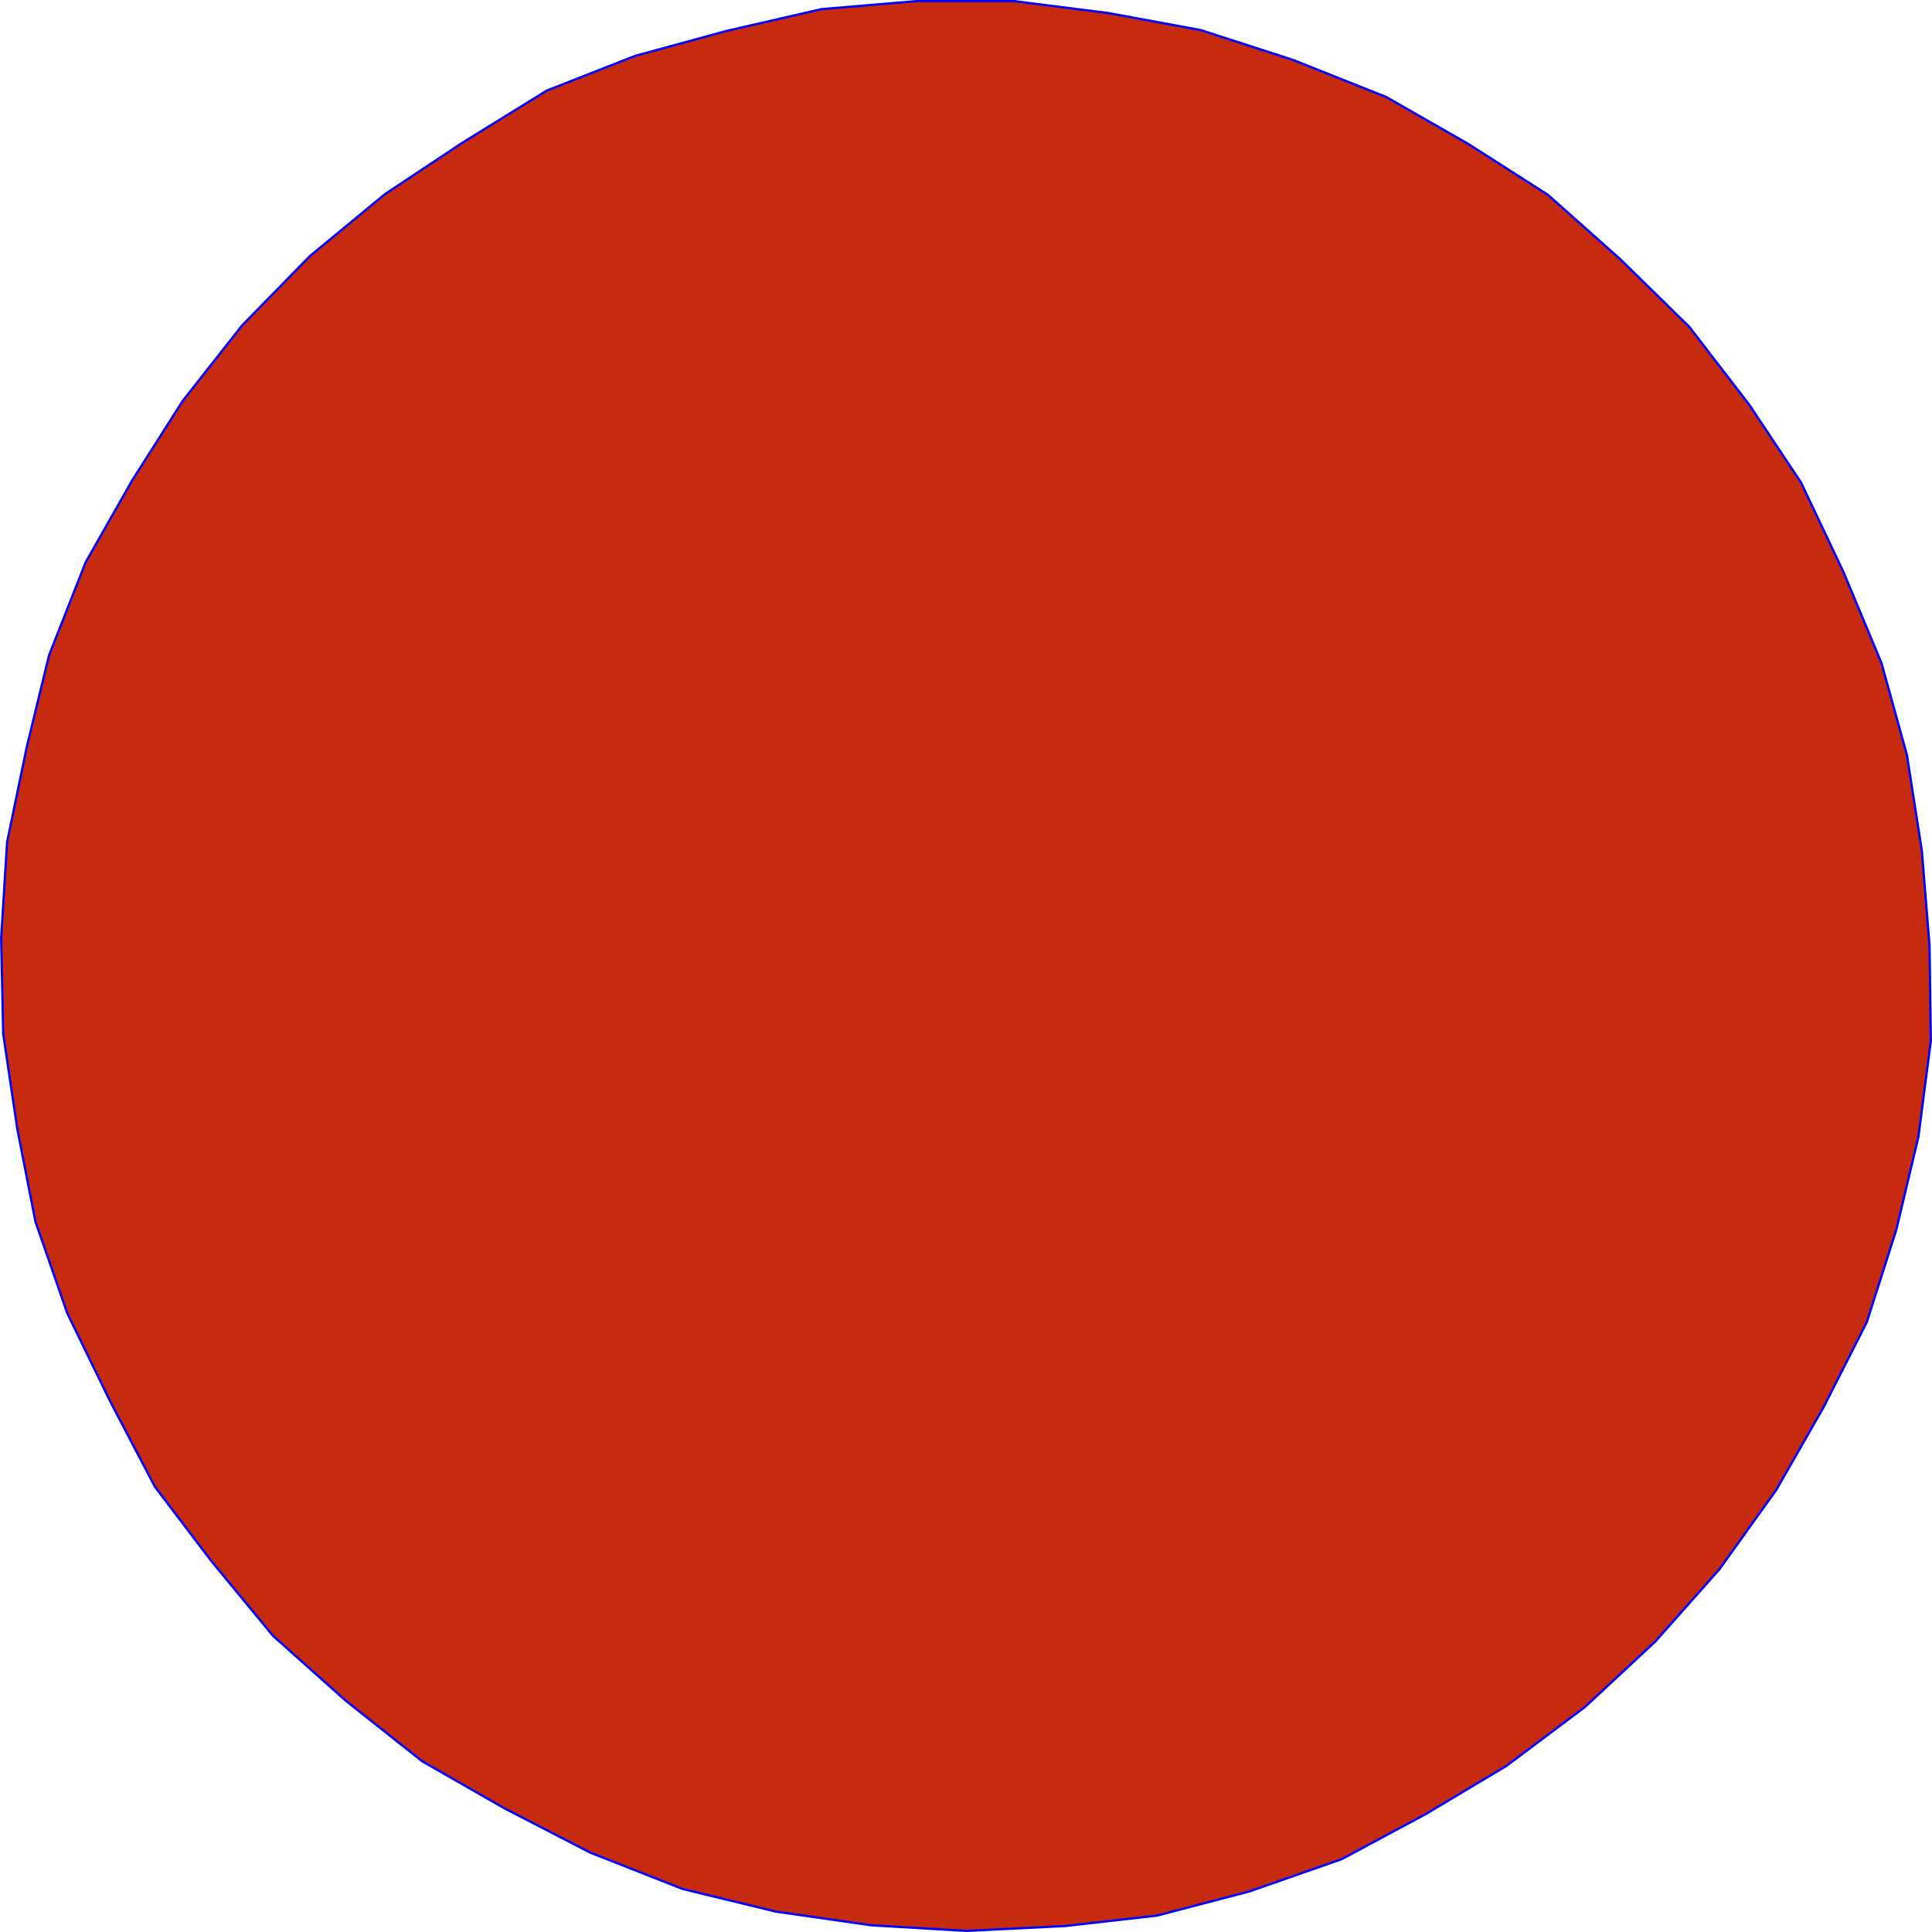
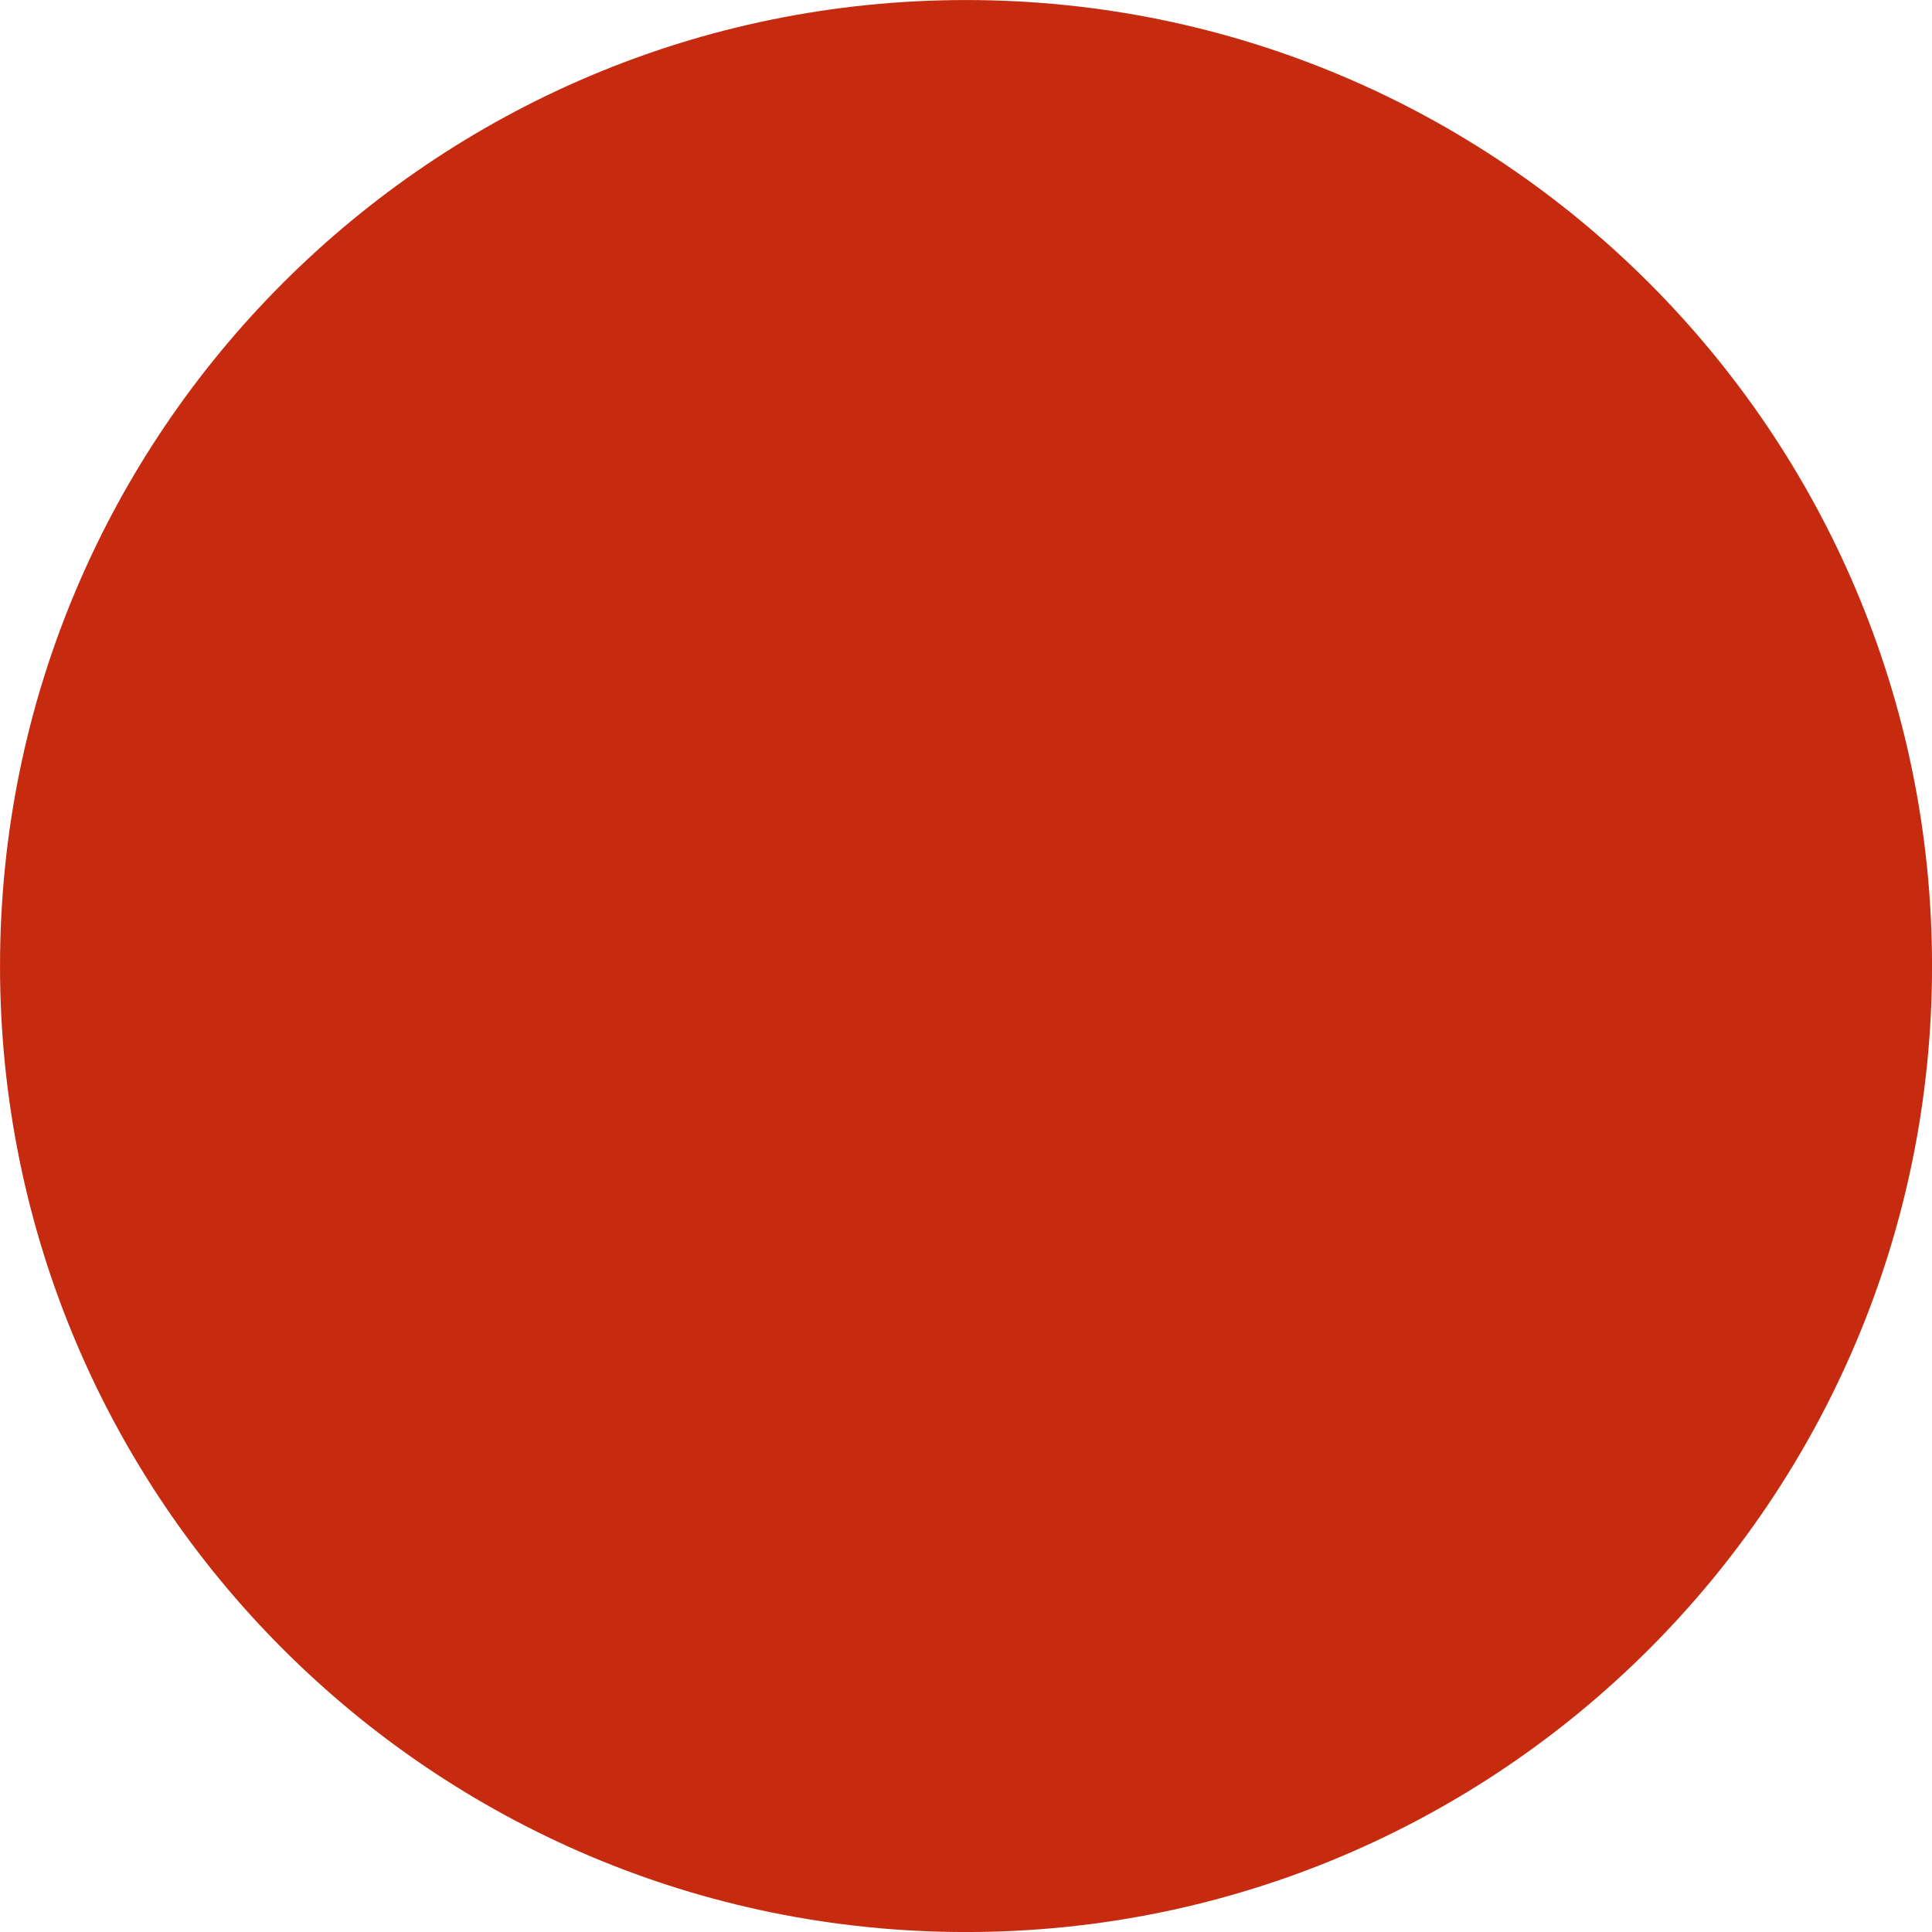
<svg xmlns="http://www.w3.org/2000/svg" width="9.031mm" height="9.031mm" viewBox="0 0 32 32" id="svg24170" version="1.1">
  <defs id="defs24172">
    <clipPath id="clipPath13218" clipPathUnits="userSpaceOnUse">
      <path style="clip-rule:evenodd" id="path13220" d="m 12,12.036 0,820.22 952.023,0 0,-820.22 -952.023,0 z" />
    </clipPath>
  </defs>
-   <g id="layer1" transform="translate(-48.81185,-76.89768)">
+   <g id="layer1" transform="translate(-48.99552,-75.9181)">
    <g transform="matrix(1.249422,0,0,-1.249802,-293.7955,425.832)" id="g13214">
      <g id="g13216" clip-path="url(#clipPath13218)">
-         <path d="m 288.788,264.662 -0.454,-0.356 -0.488,-0.239 -0.5,-0.143 -0.544,0.006 -0.578,0.123 -0.505,0.22 -0.453,0.359 -0.326,0.403 -0.274,0.542 -0.103,0.544 -0.007,0.534 0.078,0.556 0.228,0.493 0.8,0.818 0.488,0.239 0.543,0.079 0.544,0.015 0.546,-0.091 0.548,-0.262 0.41,-0.317 0.369,-0.445 0.231,-0.5 0.136,-0.575 0.007,-0.555 -0.122,-0.492 -0.228,-0.493 -0.346,-0.462 z" style="fill:none;stroke:#ff0000;stroke-width:0.06;stroke-linecap:round;stroke-linejoin:round;stroke-miterlimit:10;stroke-dasharray:none;stroke-opacity:1" id="path13222" />
-         <path d="m 288.788,264.662 -0.454,-0.356 -0.488,-0.239 -0.5,-0.143 -0.544,0.006 -0.578,0.123 -0.505,0.22 -0.453,0.359 -0.326,0.403 -0.274,0.542 -0.103,0.544 -0.007,0.534 0.078,0.556 0.228,0.493 0.8,0.818 0.488,0.239 0.543,0.079 0.544,0.015 0.546,-0.091 0.548,-0.262 0.41,-0.317 0.369,-0.445 0.231,-0.5 0.136,-0.575 0.007,-0.555 -0.122,-0.492 -0.228,-0.493 -0.346,-0.462 z" style="fill:#ff0000;fill-opacity:1;fill-rule:evenodd;stroke:none" id="path13224" />
-         <path d="m 288.096,265.339 -0.359,-0.281 -0.404,-0.132 -0.448,-0.004 -0.449,0.082 -0.377,0.264 -0.324,0.318 -0.133,0.405 -0.091,0.448 0.08,0.449 0.219,0.418 0.316,0.323 0.361,0.174 0.458,0.1 0.439,-0.092 0.407,-0.125 0.324,-0.318 0.282,-0.361 0.091,-0.448 0.006,-0.448 -0.133,-0.418 -0.262,-0.355 z" style="fill:none;stroke:#1e1e00;stroke-width:0.06;stroke-linecap:round;stroke-linejoin:round;stroke-miterlimit:10;stroke-dasharray:none;stroke-opacity:1" id="path13226" />
-         <path d="m 288.096,265.339 -0.359,-0.281 -0.404,-0.132 -0.448,-0.004 -0.449,0.082 -0.377,0.264 -0.324,0.318 -0.133,0.405 -0.091,0.448 0.08,0.449 0.219,0.418 0.316,0.323 0.361,0.174 0.458,0.1 0.439,-0.092 0.407,-0.125 0.324,-0.318 0.282,-0.361 0.091,-0.448 0.006,-0.448 -0.133,-0.418 -0.262,-0.355 z" style="fill:#1e1e00;fill-opacity:1;fill-rule:evenodd;stroke:none" id="path13228" />
-         <path d="m 286.729,262.925 -0.049,6.918 0.042,0.043 0.544,0.015 0.054,-0.053 -0.006,-6.865 -0.009,-0.096 -0.534,-0.005 -0.043,0.042 z" style="fill:none;stroke:#ff0000;stroke-width:0.06;stroke-linecap:round;stroke-linejoin:round;stroke-miterlimit:10;stroke-dasharray:none;stroke-opacity:1" id="path13230" />
-         <path d="m 286.729,262.925 -0.049,6.918 0.042,0.043 0.544,0.015 0.054,-0.053 -0.006,-6.865 -0.009,-0.096 -0.534,-0.005 -0.043,0.042 z" style="fill:#ff0000;fill-opacity:1;fill-rule:evenodd;stroke:none" id="path13232" />
-         <path d="m 290.477,266.128 -6.863,-0.069 -0.054,0.053 0.004,0.545 6.863,0.047 0.043,-0.042 0.049,-0.491 -0.042,-0.043 z" style="fill:none;stroke:#ff0000;stroke-width:0.06;stroke-linecap:round;stroke-linejoin:round;stroke-miterlimit:10;stroke-dasharray:none;stroke-opacity:1" id="path13234" />
-         <path d="m 290.477,266.128 -6.863,-0.069 -0.054,0.053 0.004,0.545 6.863,0.047 0.043,-0.042 0.049,-0.491 -0.042,-0.043 z" style="fill:#ff0000;fill-opacity:1;fill-rule:evenodd;stroke:none" id="path13236" />
-         <path d="m 296.152,257.453 -0.939,-0.873 -1.036,-0.777 -1.07,-0.639 -1.113,-0.597 -1.222,-0.427 -1.223,-0.32 -1.215,-0.138 -1.312,-0.065 -1.261,0.075 -1.262,0.181 -1.232,0.299 -1.223,0.481 -1.139,0.588 -1.086,0.621 -1.014,0.803 -0.961,0.857 -0.814,0.986 -0.75,0.987 -0.591,1.127 -0.57,1.17 -0.422,1.214 -0.24,1.226 -0.187,1.258 -0.027,1.27 0.079,1.271 0.261,1.262 0.294,1.209 0.485,1.232 0.616,1.084 0.669,1.052 0.787,1 0.895,0.915 0.993,0.82 1.026,0.681 1.122,0.693 1.168,0.458 1.213,0.331 1.256,0.288 1.269,0.107 1.27,7e-5 1.262,-0.16 1.22,-0.225 1.222,-0.395 1.234,-0.491 1.086,-0.621 1.055,-0.674 0.951,-0.846 0.919,-0.9 0.793,-1.029 0.686,-1.03 0.56,-1.18 0.507,-1.213 0.336,-1.214 0.198,-1.269 0.102,-1.259 0.017,-1.26 -0.165,-1.272 -0.293,-1.23 -0.39,-1.22 -0.572,-1.126 -0.626,-1.094 -0.755,-1.053 -0.841,-0.947 z" style="fill:none;stroke:#0000ff;stroke-width:0.06;stroke-linecap:round;stroke-linejoin:round;stroke-miterlimit:10;stroke-dasharray:none;stroke-opacity:1" id="path13238" />
-         <path d="m 296.152,257.453 -0.939,-0.873 -1.036,-0.777 -1.07,-0.639 -1.113,-0.597 -1.222,-0.427 -1.223,-0.32 -1.215,-0.138 -1.312,-0.065 -1.261,0.075 -1.262,0.181 -1.232,0.299 -1.223,0.481 -1.139,0.588 -1.086,0.621 -1.014,0.803 -0.961,0.857 -0.814,0.986 -0.75,0.987 -0.591,1.127 -0.57,1.17 -0.422,1.214 -0.24,1.226 -0.187,1.258 -0.027,1.27 0.079,1.271 0.261,1.262 0.294,1.209 0.485,1.232 0.616,1.084 0.669,1.052 0.787,1 0.895,0.915 0.993,0.82 1.026,0.681 1.122,0.693 1.168,0.458 1.213,0.331 1.256,0.288 1.269,0.107 1.27,7e-5 1.262,-0.16 1.22,-0.225 1.222,-0.395 1.234,-0.491 1.086,-0.621 1.055,-0.674 0.951,-0.846 0.919,-0.9 0.793,-1.029 0.686,-1.03 0.56,-1.18 0.507,-1.213 0.336,-1.214 0.198,-1.269 0.102,-1.259 0.017,-1.26 -0.165,-1.272 -0.293,-1.23 -0.39,-1.22 -0.572,-1.126 -0.626,-1.094 -0.755,-1.053 -0.841,-0.947 z" style="fill:#c62a0f;fill-opacity:1;fill-rule:evenodd;stroke:none" id="path13240" />
+         <ellipse style="opacity:1;fill:#c62a0f;fill-opacity:1;stroke:none;stroke-width:0.7;stroke-miterlimit:4;stroke-dasharray:none;stroke-dashoffset:0;stroke-opacity:1" id="path4166" cx="287.166" cy="-267.173" transform="scale(1,-1)" rx="12.806" ry="12.802" />
      </g>
    </g>
  </g>
</svg>
